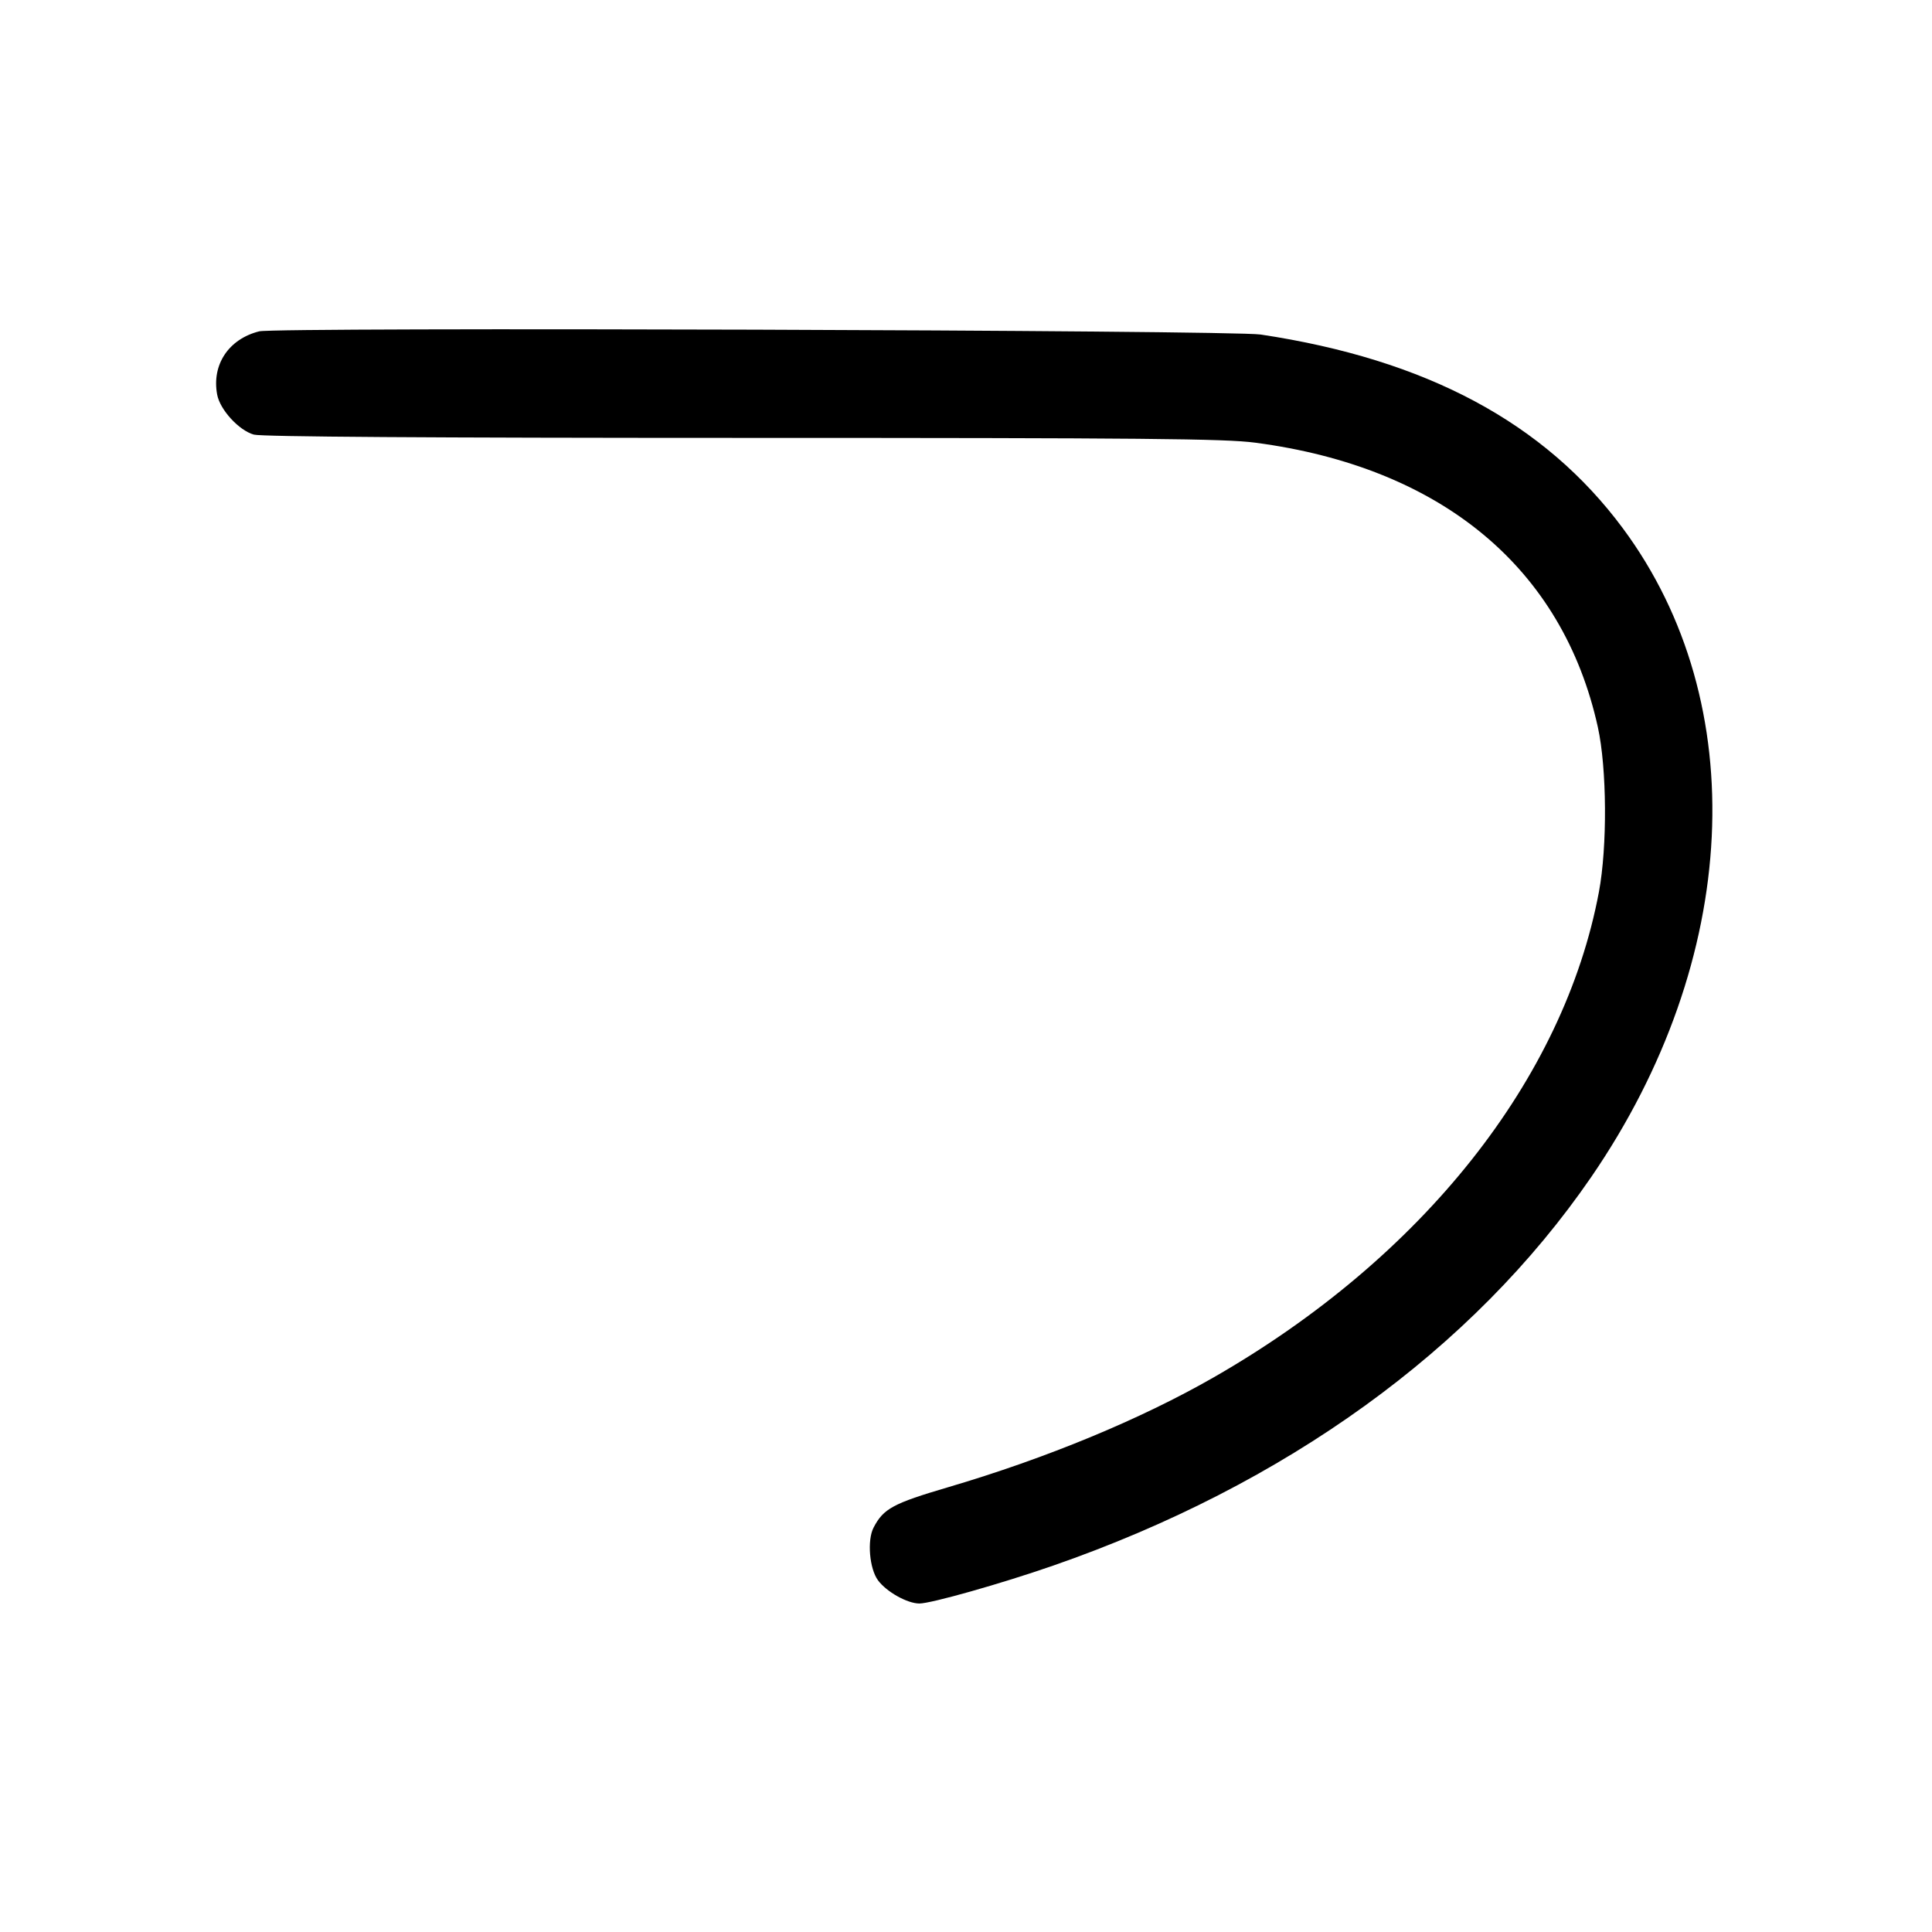
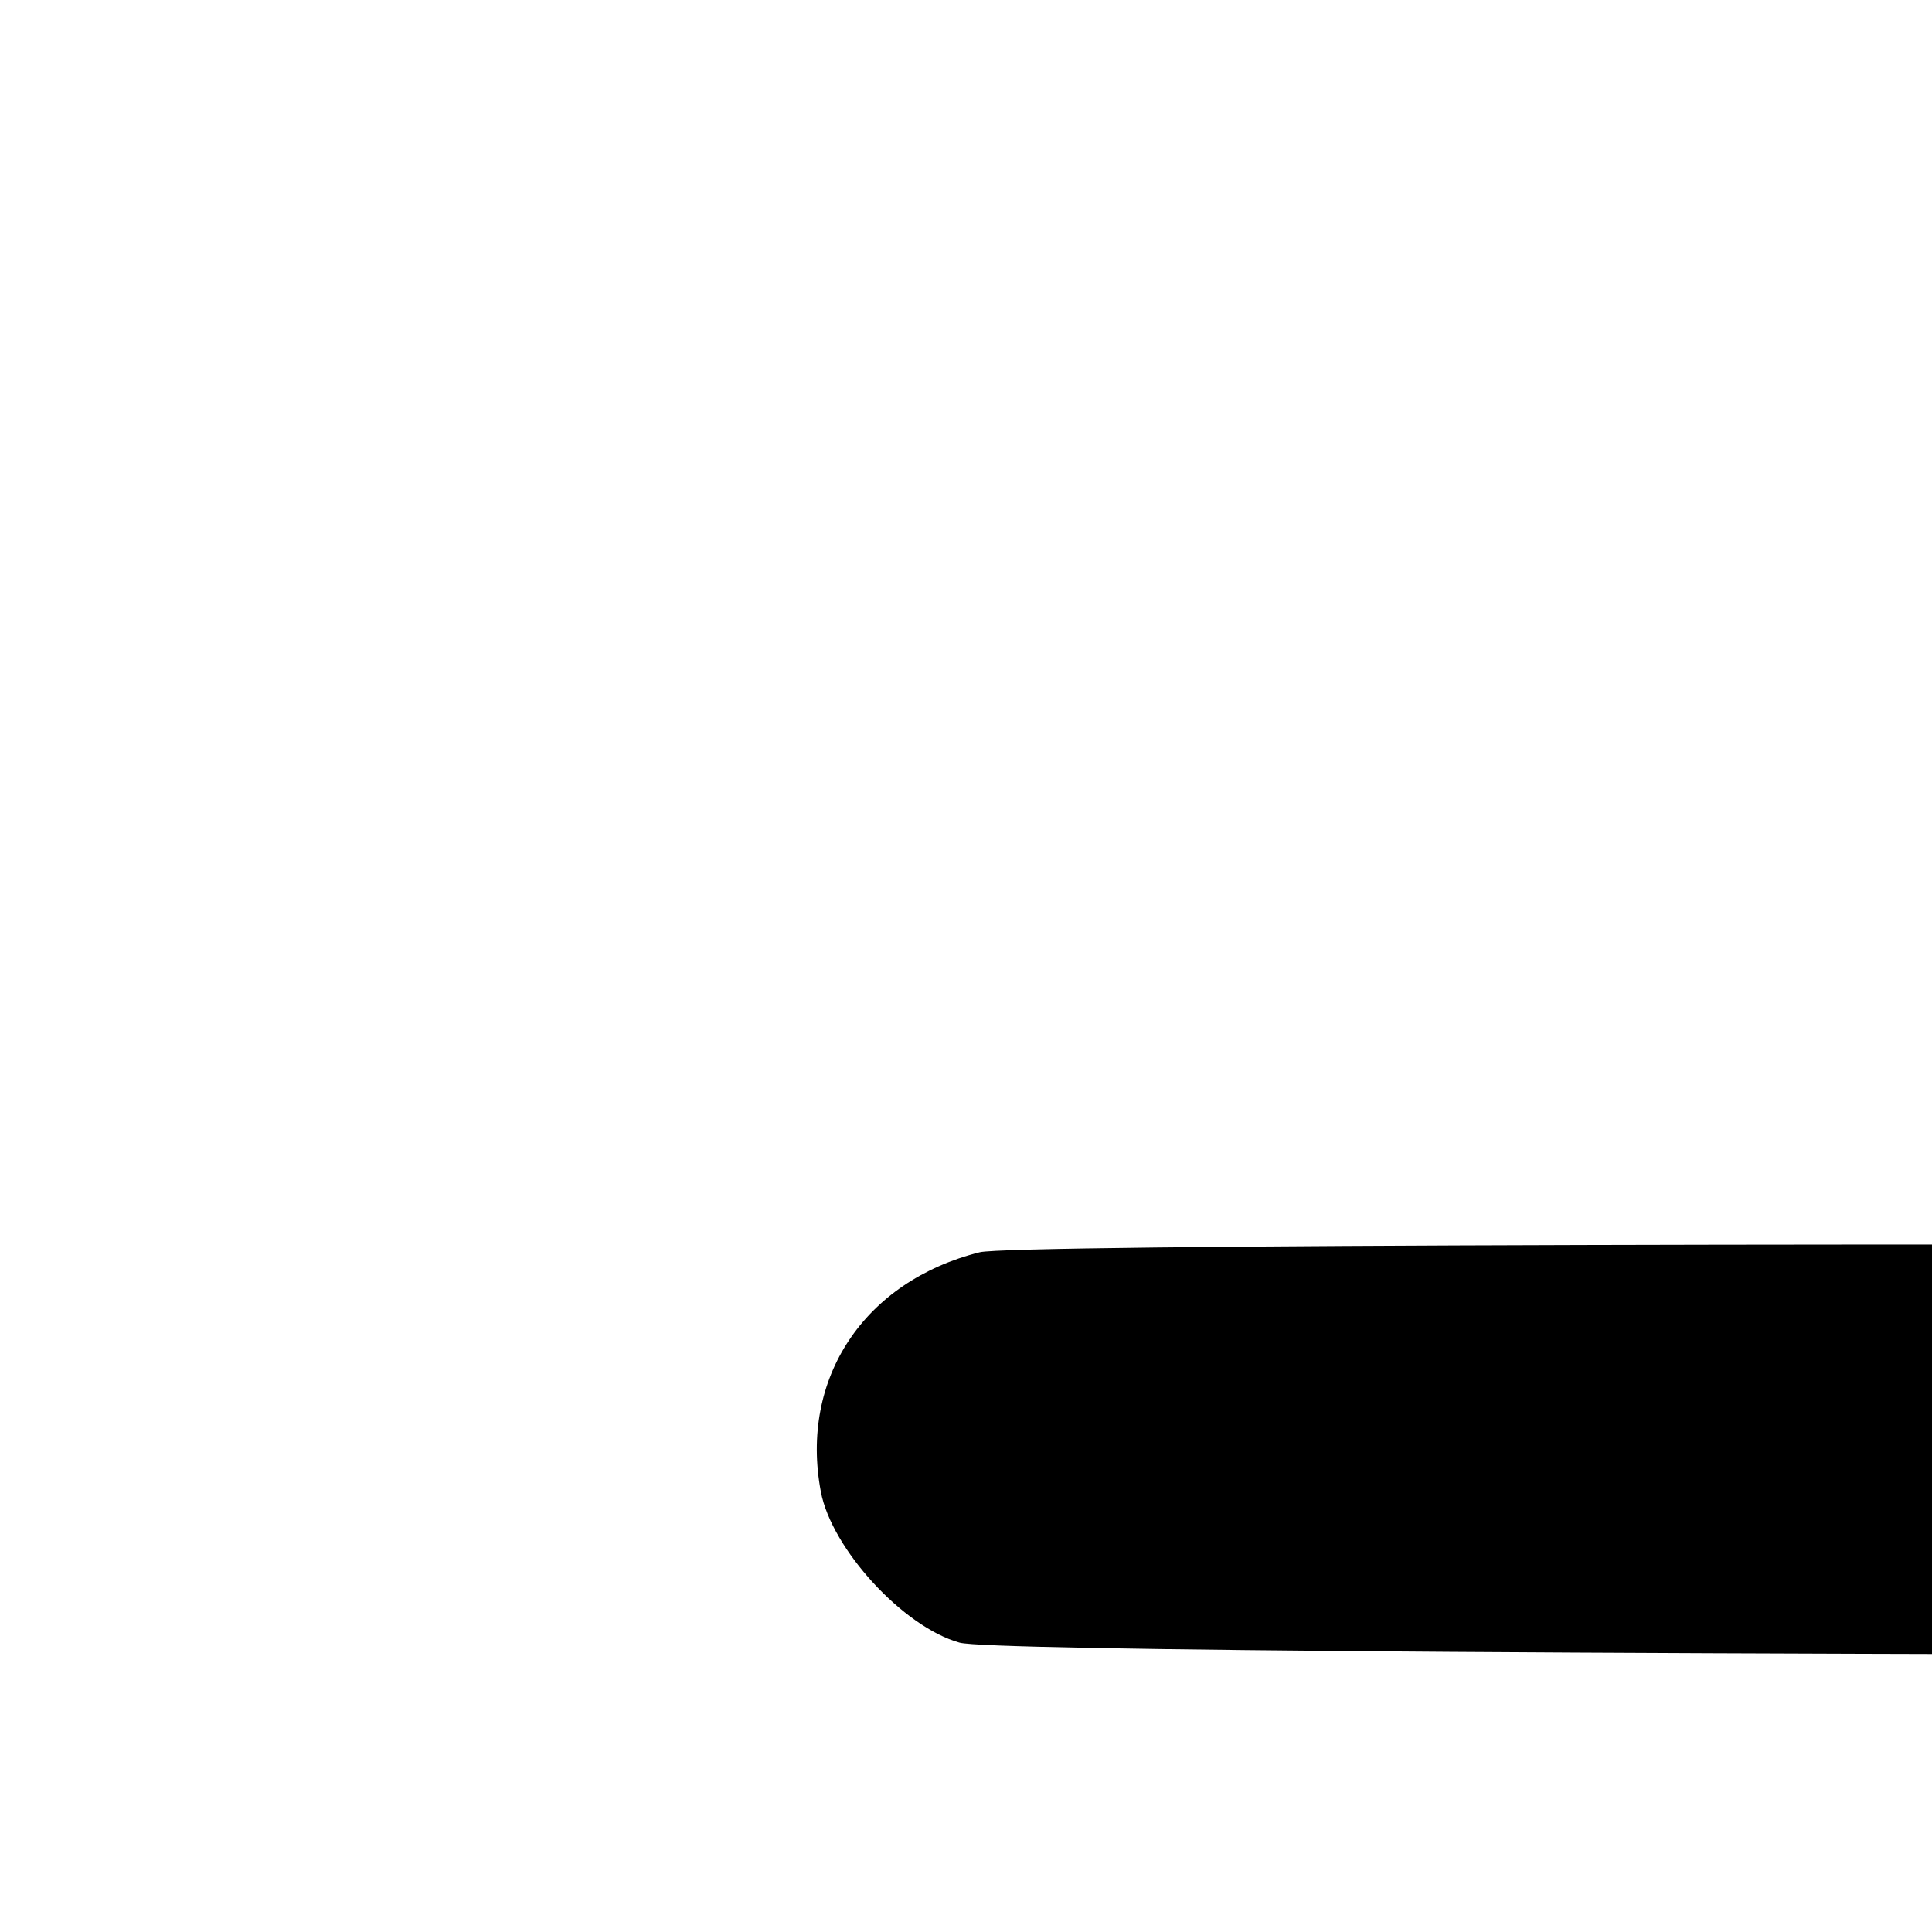
- <svg xmlns="http://www.w3.org/2000/svg" width="1000" height="1000" viewBox="0 0 1000 1000" version="1.1" id="svg5">
+ <svg xmlns="http://www.w3.org/2000/svg" width="1000" height="1000" viewBox="0 0 264.583 264.583" version="1.1" id="svg5">
  <path d="M134.167 171.498 C 118.332 175.477,109.502 188.774,112.409 204.266 C 113.882 212.122,123.706 222.817,131.414 224.958 C 135.402 226.065,222.588 226.651,384.273 226.657 C 592.442 226.665,633.967 227.052,649.726 229.131 C 746.135 241.846,808.900 293.986,827.062 376.446 C 831.734 397.658,831.990 438.257,827.599 461.667 C 809.394 558.734,736.257 650.924,628.333 712.843 C 590.352 734.634,541.671 754.780,490.752 769.779 C 462.187 778.193,457.272 780.856,452.158 790.689 C 448.761 797.221,450.009 811.974,454.466 817.986 C 458.878 823.936,469.579 829.938,475.836 829.973 C 481.803 830.005,518.238 819.693,545.000 810.398 C 665.300 768.613,762.299 698.566,823.660 609.167 C 900.814 496.758,907.268 364.193,840.004 273.474 C 799.442 218.768,738.279 186.042,652.500 173.148 C 637.296 170.863,142.958 169.289,134.167 171.498 " stroke="none" fill-rule="evenodd" fill="black" />
</svg>
